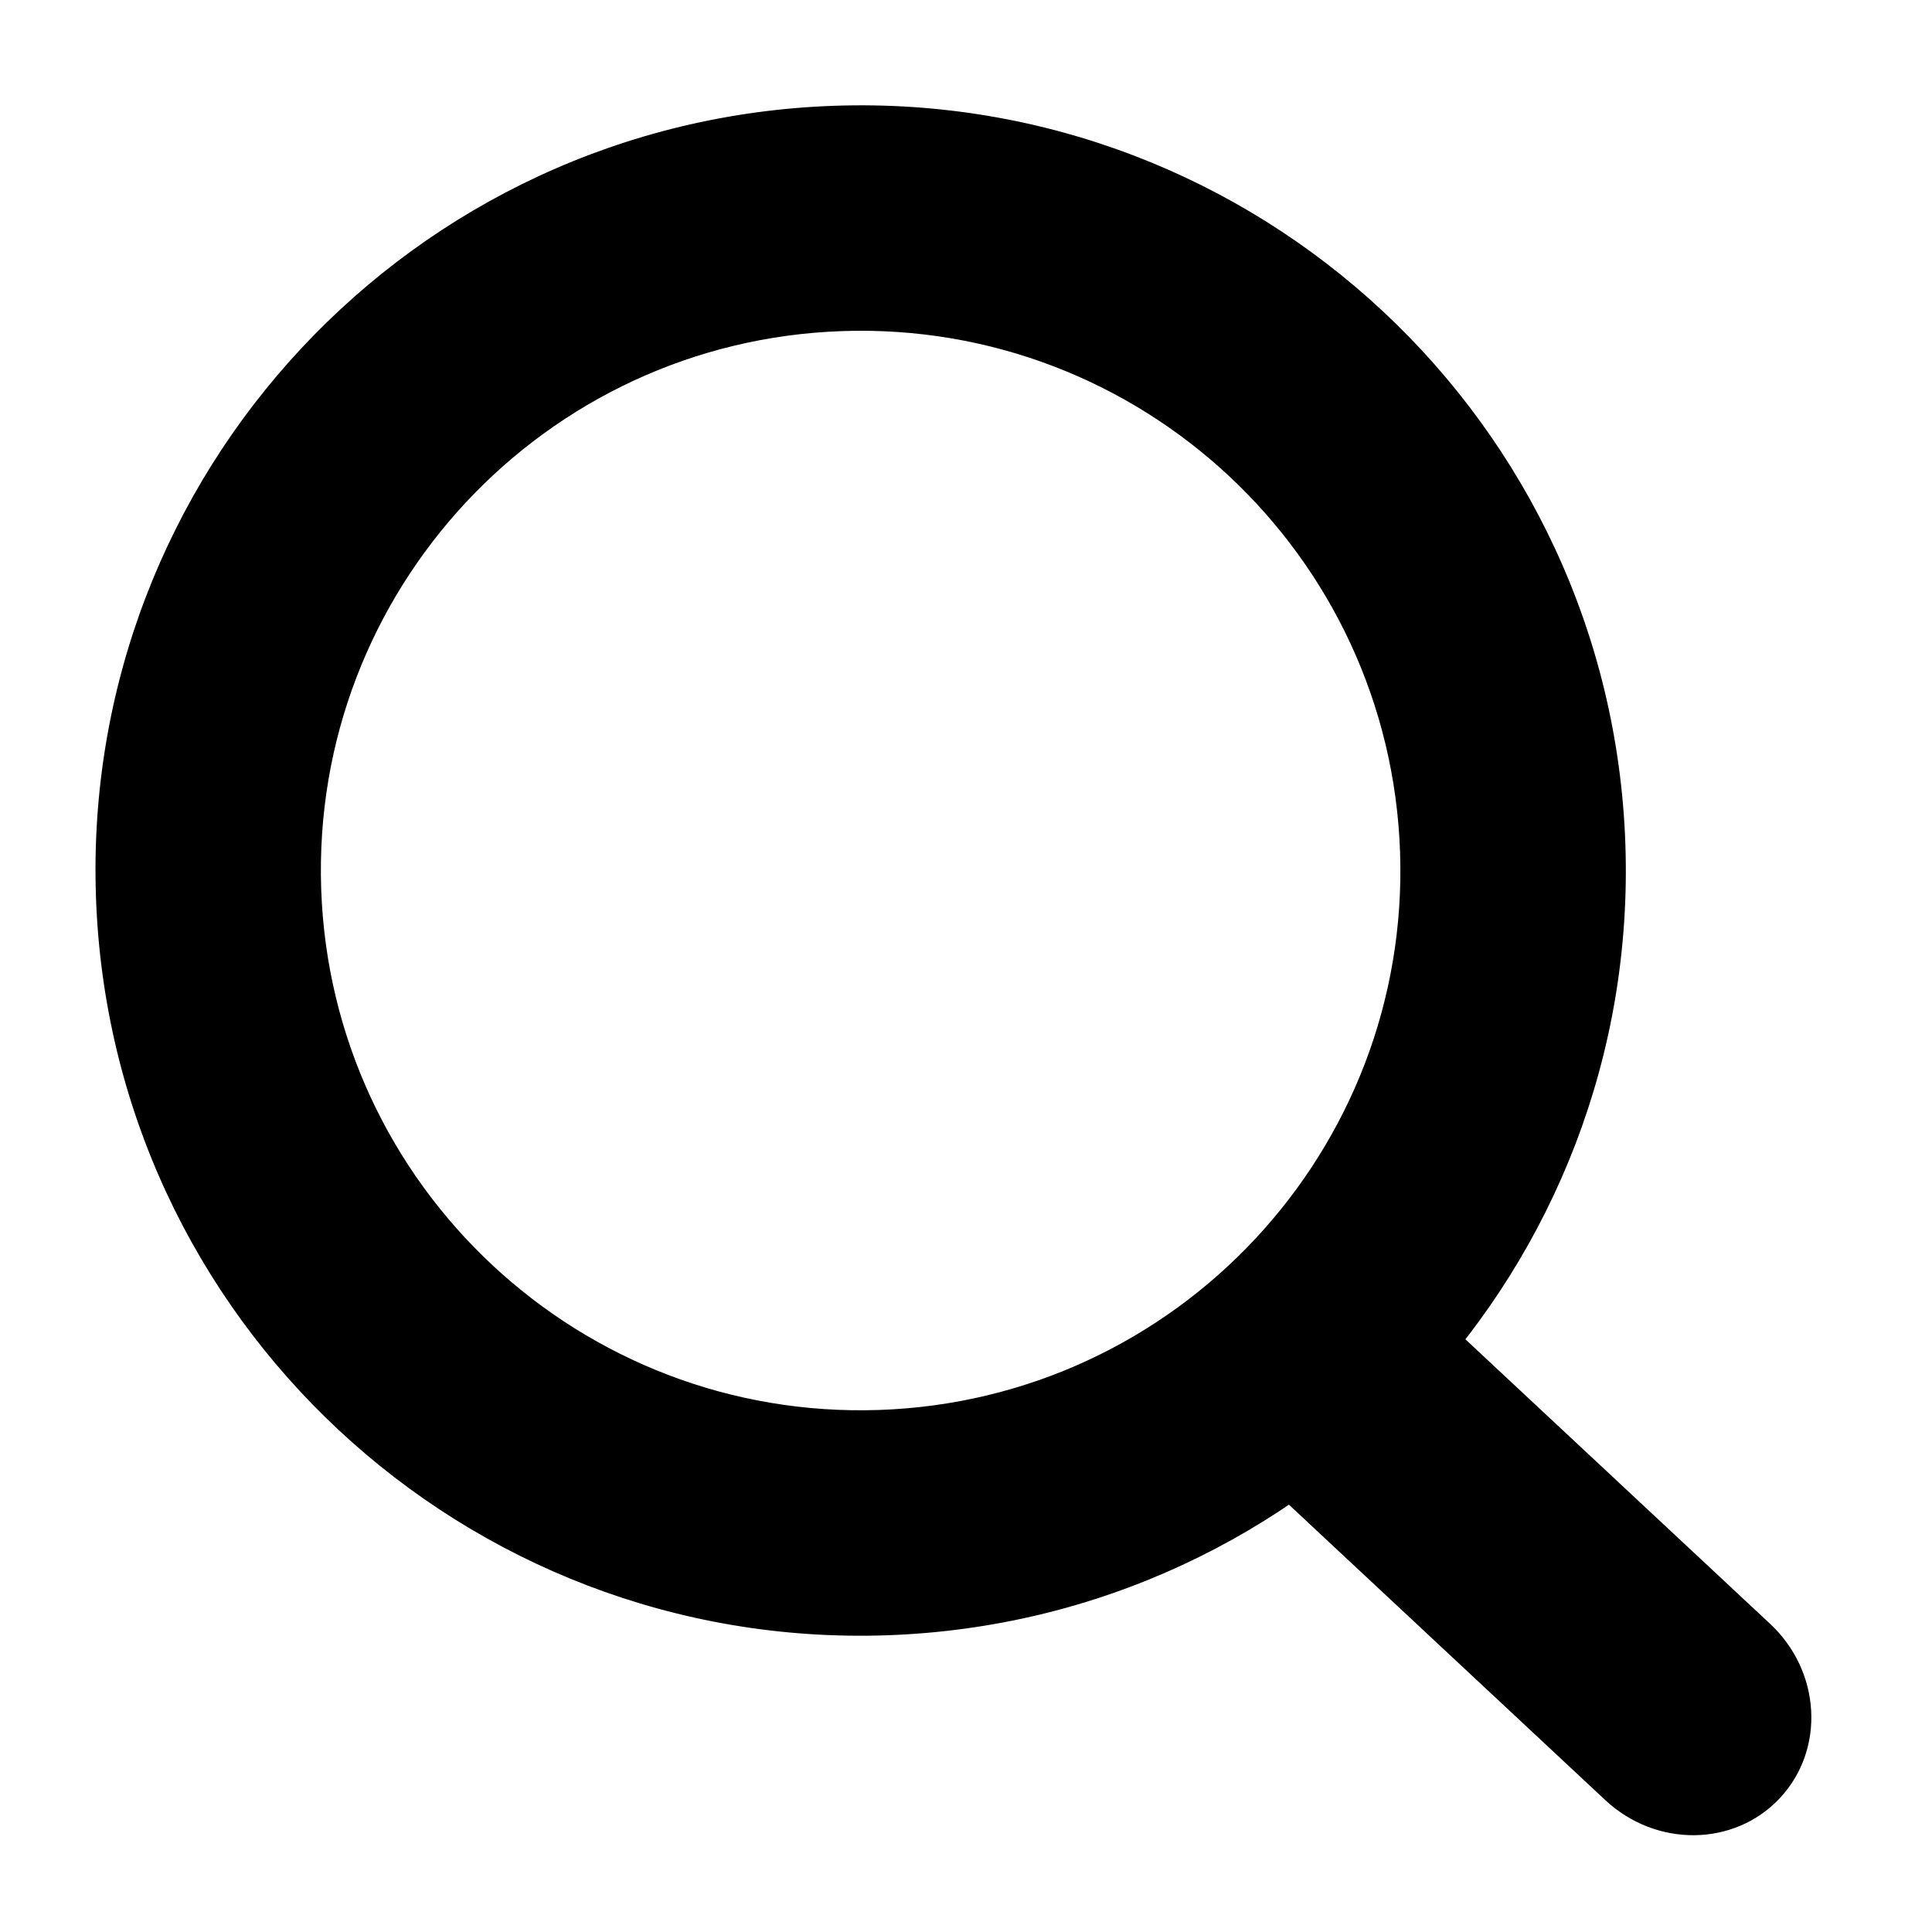
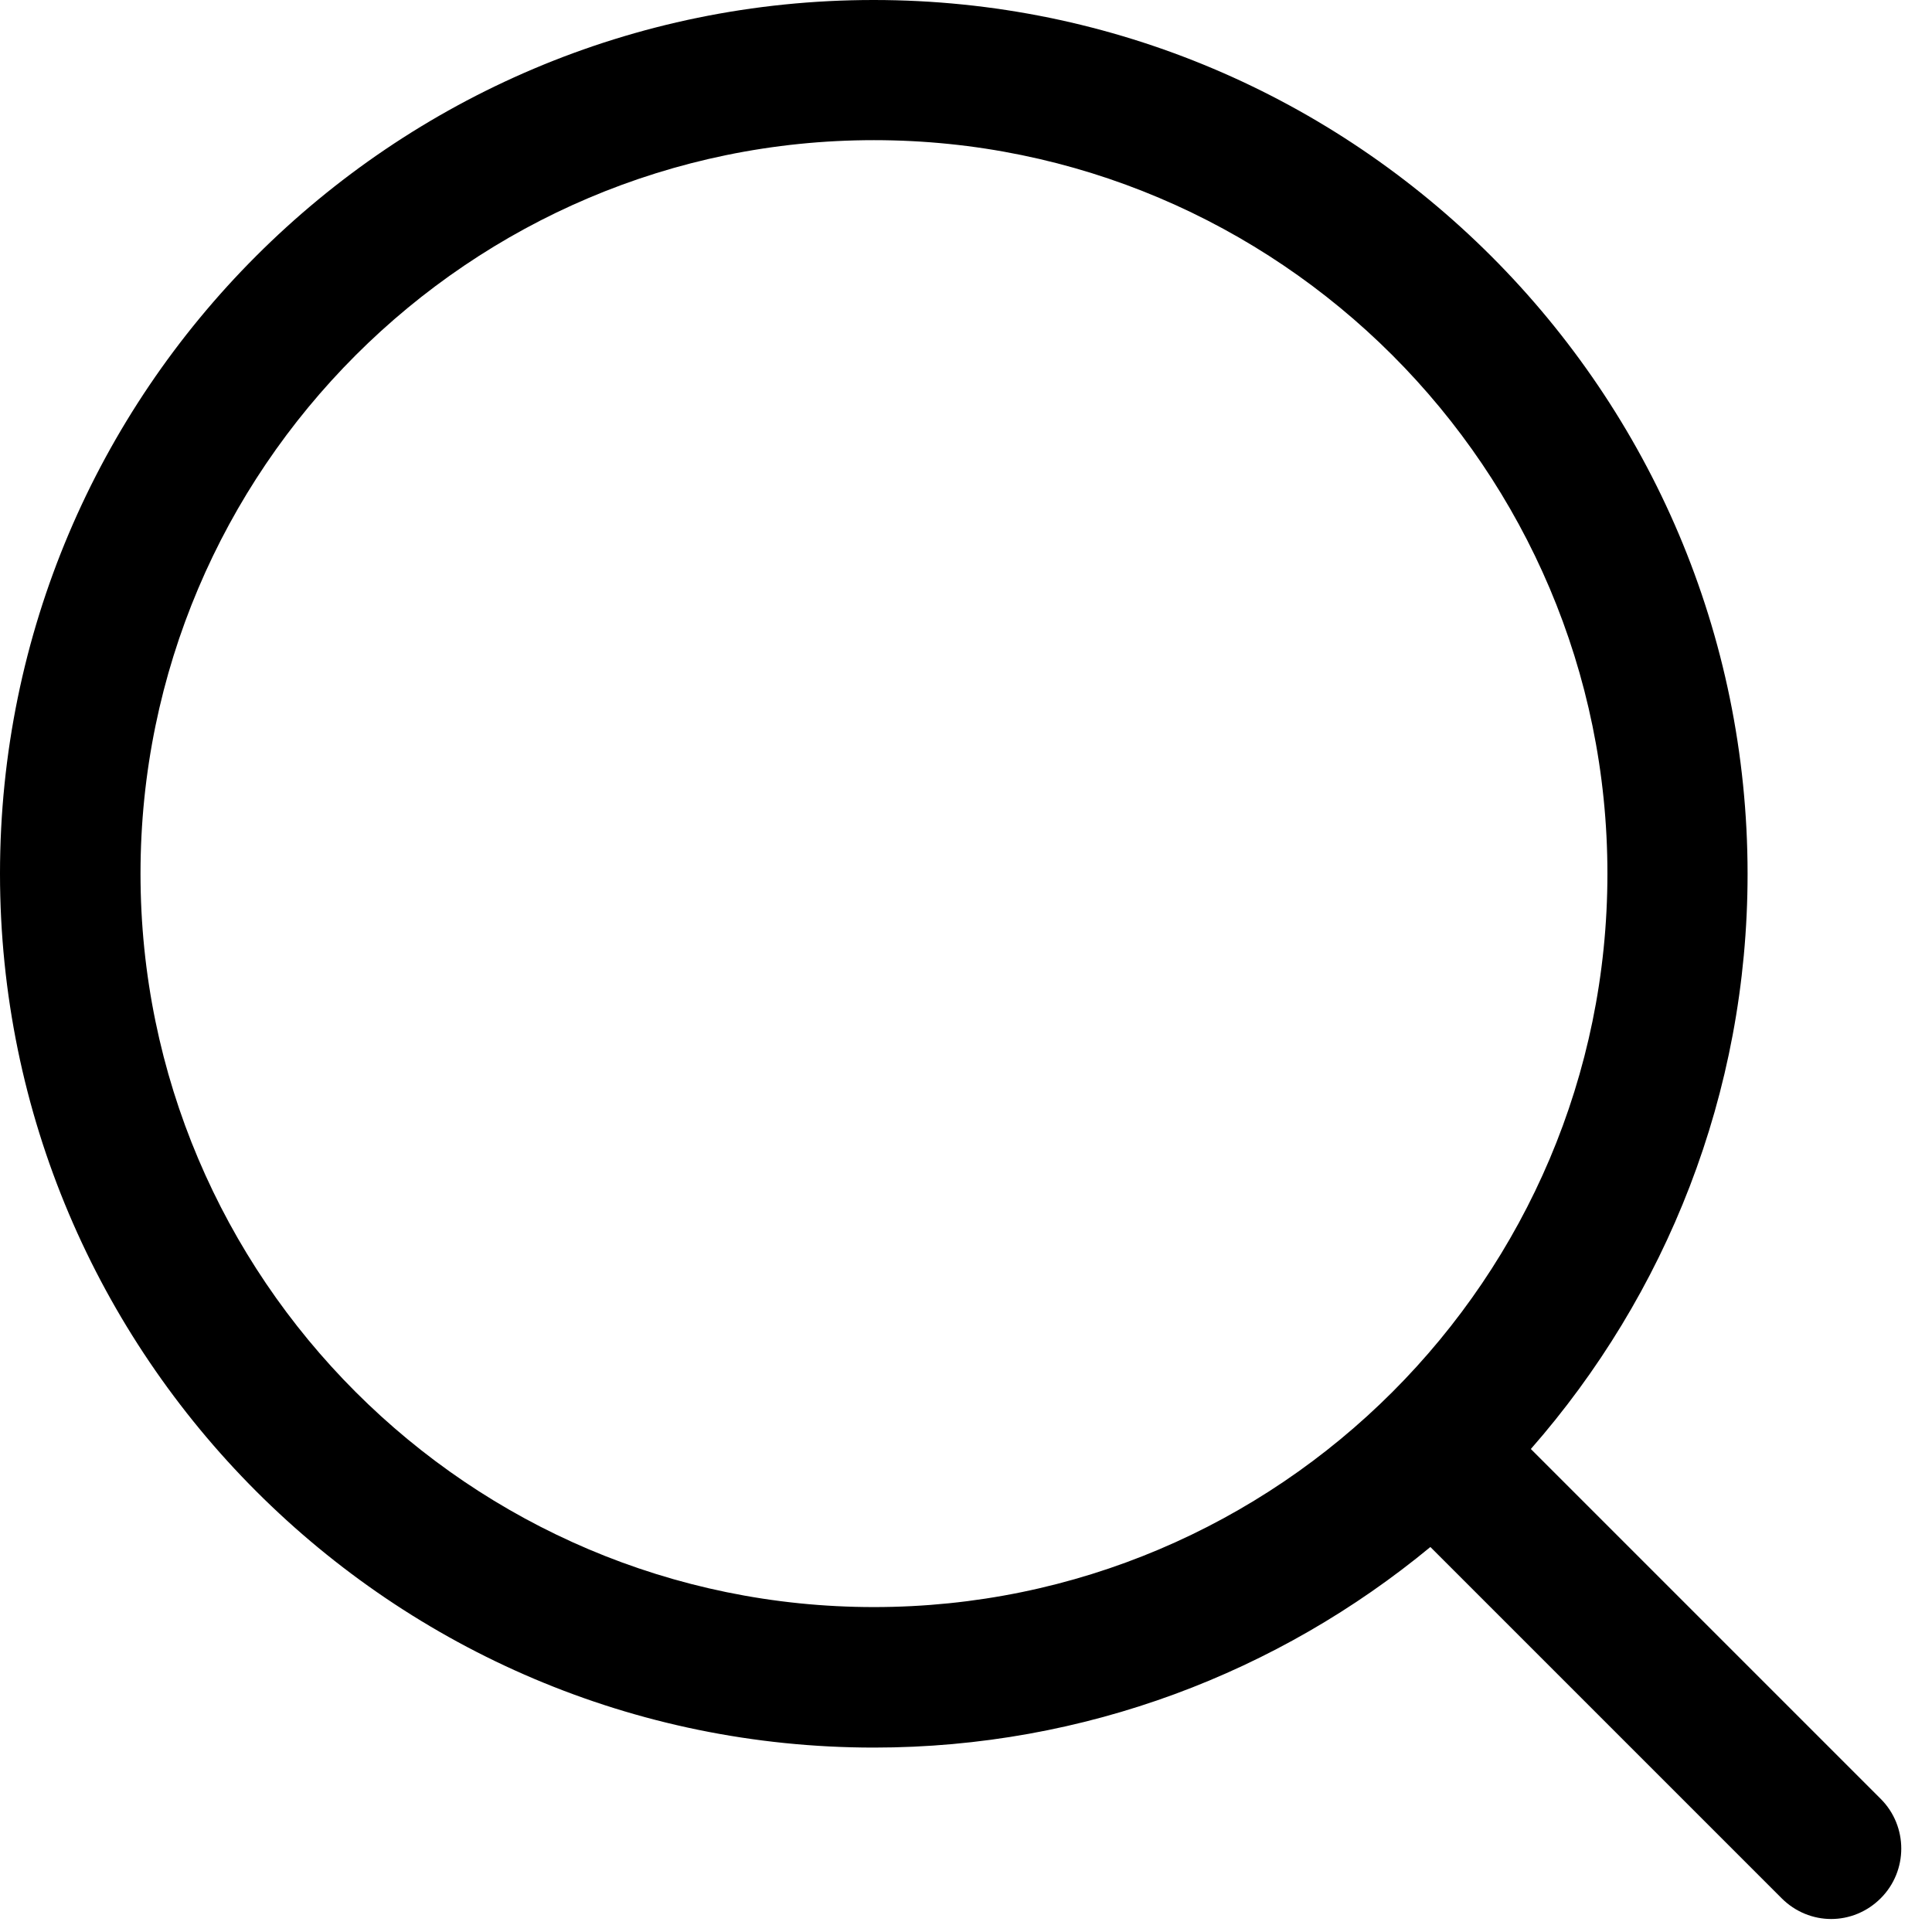
- <svg xmlns="http://www.w3.org/2000/svg" width="24" height="24" viewBox="0 0 24 24" fill="none">
-   <path fill-rule="evenodd" clip-rule="evenodd" d="M10.922 17.515C14.623 17.388 17.52 14.285 17.392 10.584C17.265 6.883 14.162 3.986 10.461 4.113C6.76 4.24 3.863 7.343 3.99 11.044C4.117 14.745 7.221 17.642 10.922 17.515ZM11.018 20.314C16.264 20.133 20.371 15.734 20.191 10.488C20.011 5.241 15.611 1.134 10.365 1.314C5.118 1.494 1.011 5.894 1.192 11.14C1.372 16.387 5.771 20.494 11.018 20.314Z" fill="black" />
-   <path fill-rule="evenodd" clip-rule="evenodd" d="M15.214 15.897C15.779 15.292 16.75 15.28 17.383 15.871L21.988 20.171C22.621 20.761 22.676 21.731 22.111 22.336C21.546 22.941 20.575 22.953 19.942 22.362L15.337 18.062C14.704 17.472 14.649 16.502 15.214 15.897Z" fill="black" />
+ <svg xmlns="http://www.w3.org/2000/svg" width="22" height="22" viewBox="0 0 22 22" fill="none">
+   <path d="M9.952 19.9C12.356 19.9 14.564 19.04 16.288 17.616L20.288 21.616C20.444 21.772 20.648 21.852 20.852 21.852C21.056 21.852 21.26 21.772 21.416 21.616C21.728 21.304 21.728 20.796 21.416 20.484L17.432 16.5C18.968 14.748 19.9 12.456 19.9 9.952C19.9 4.464 15.436 0 9.948 0C4.46 0 0 4.46 0 9.948C0 15.436 4.464 19.9 9.952 19.9V19.9ZM9.952 1.596C14.556 1.596 18.304 5.34 18.304 9.948C18.304 14.556 14.556 18.3 9.952 18.3C5.348 18.3 1.6 14.552 1.6 9.948C1.6 5.344 5.348 1.596 9.952 1.596V1.596Z" fill="black" />
</svg>
